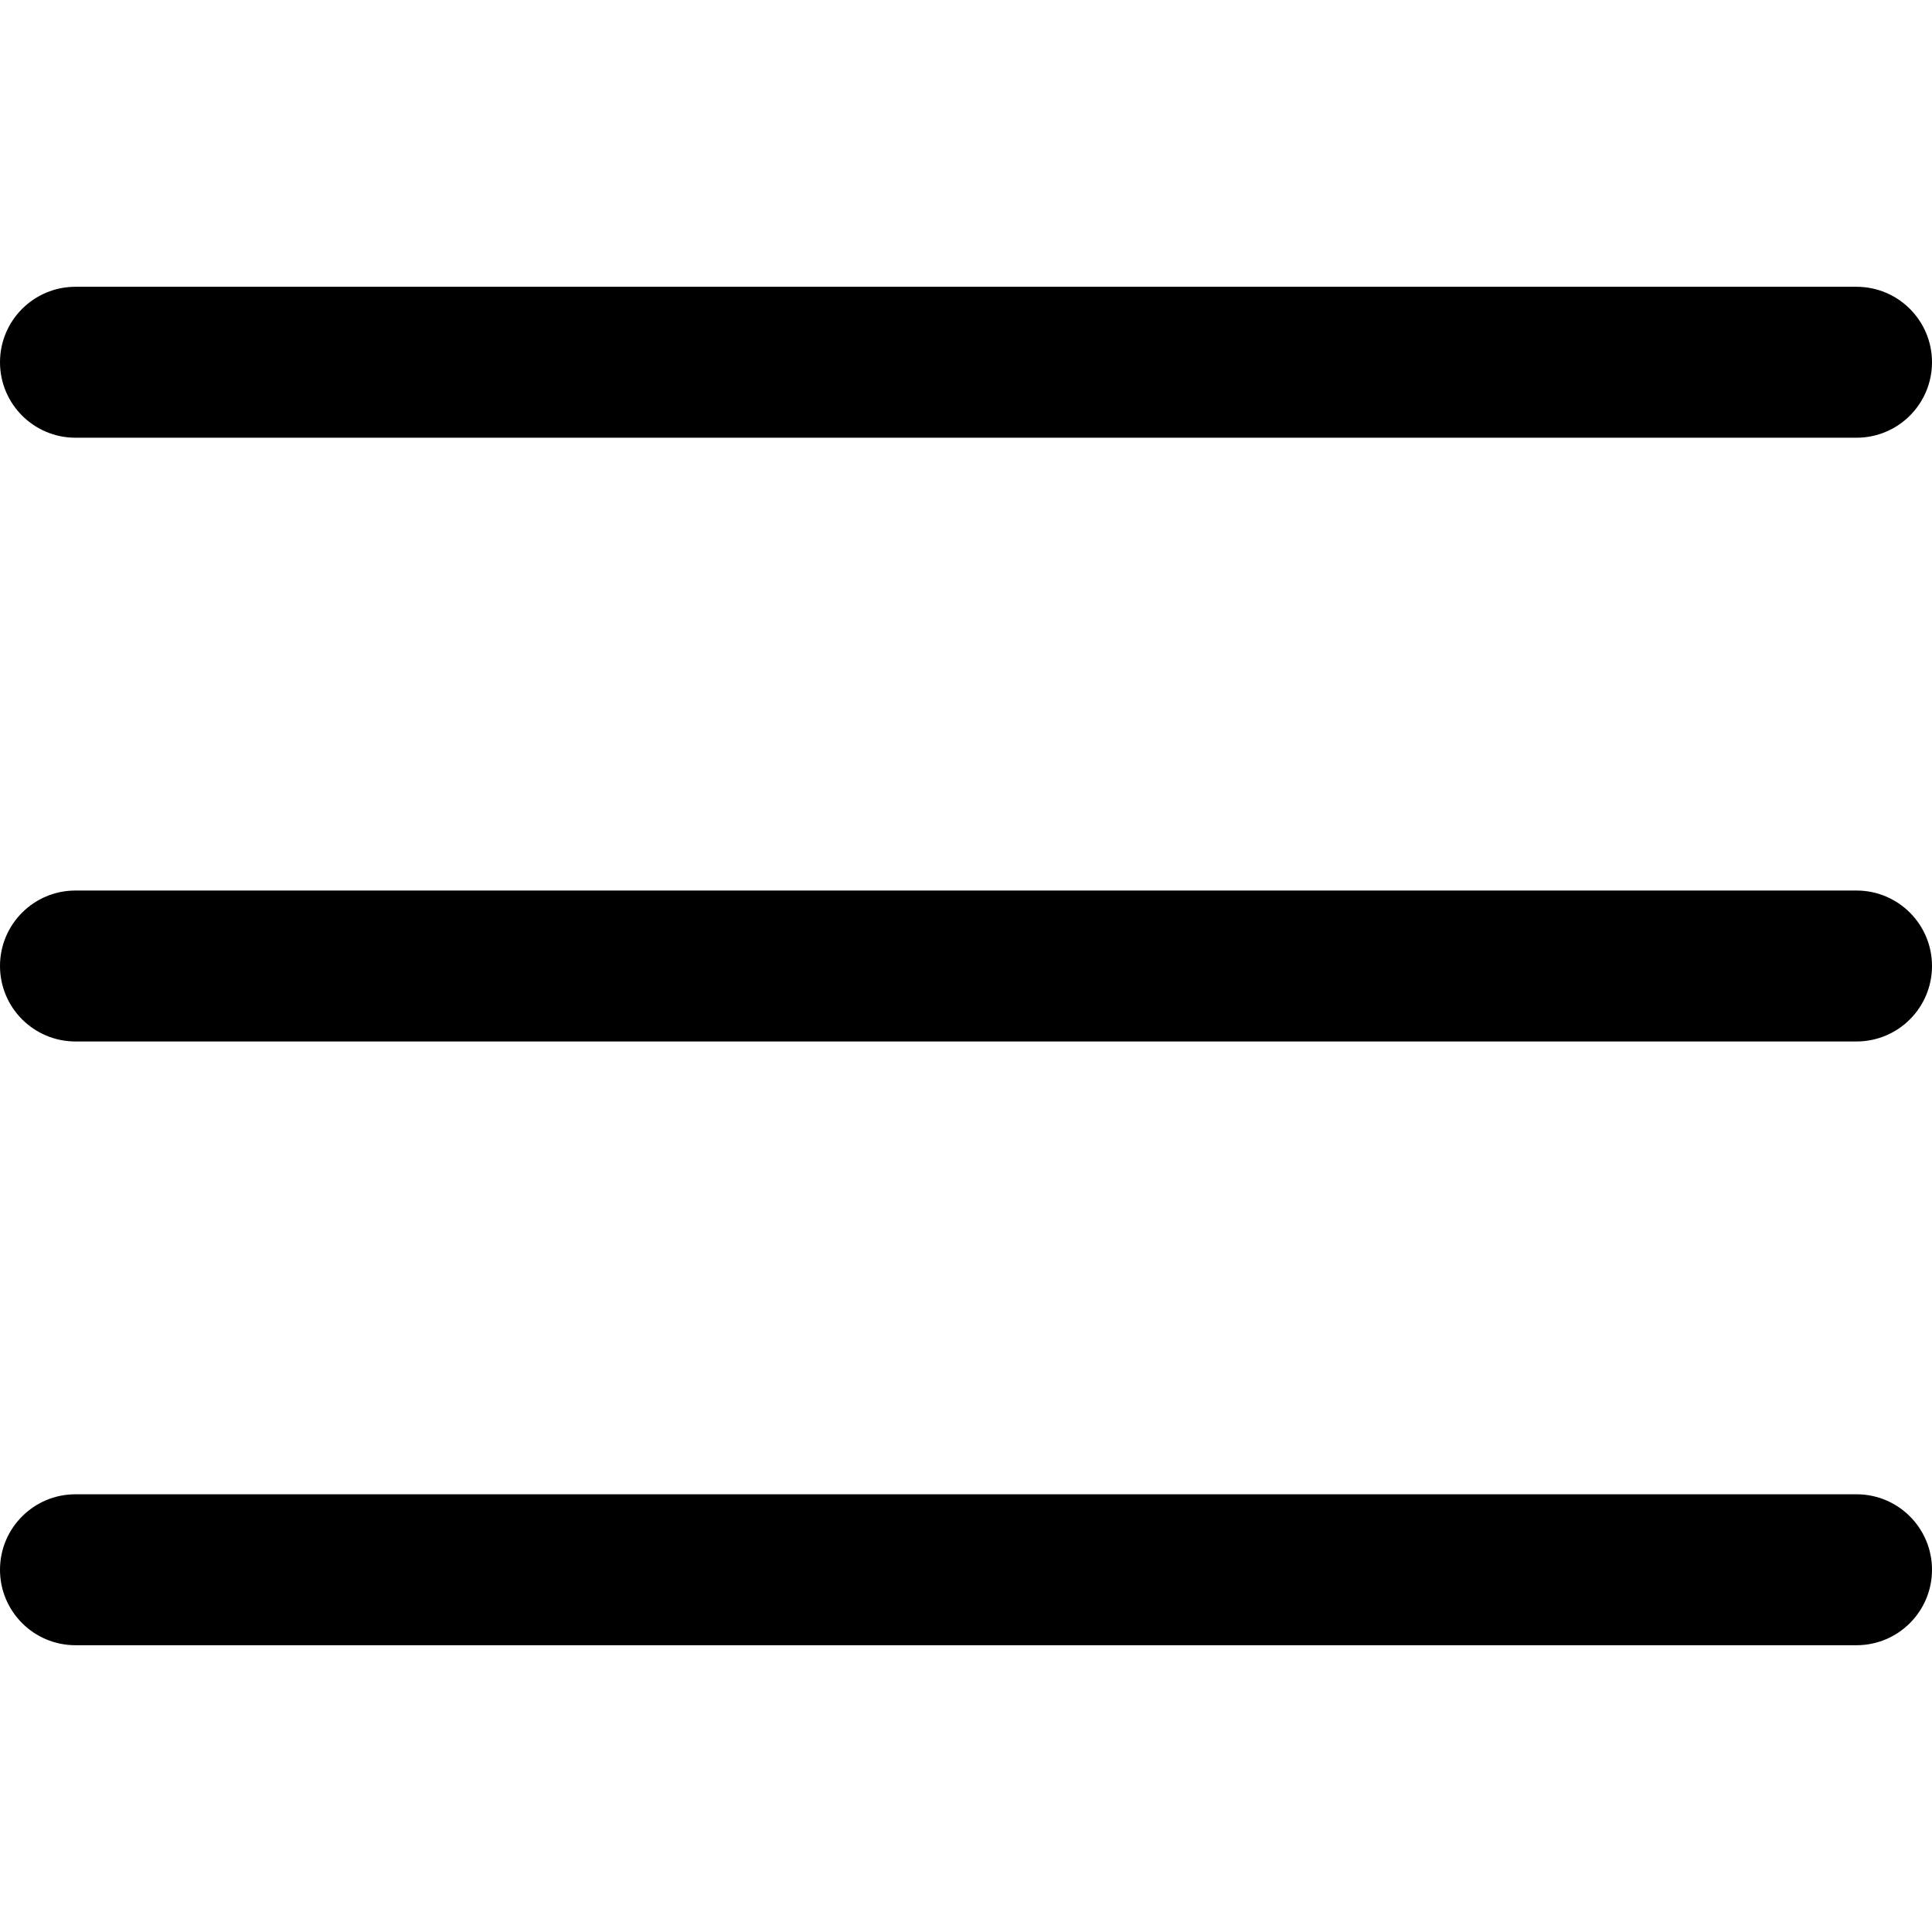
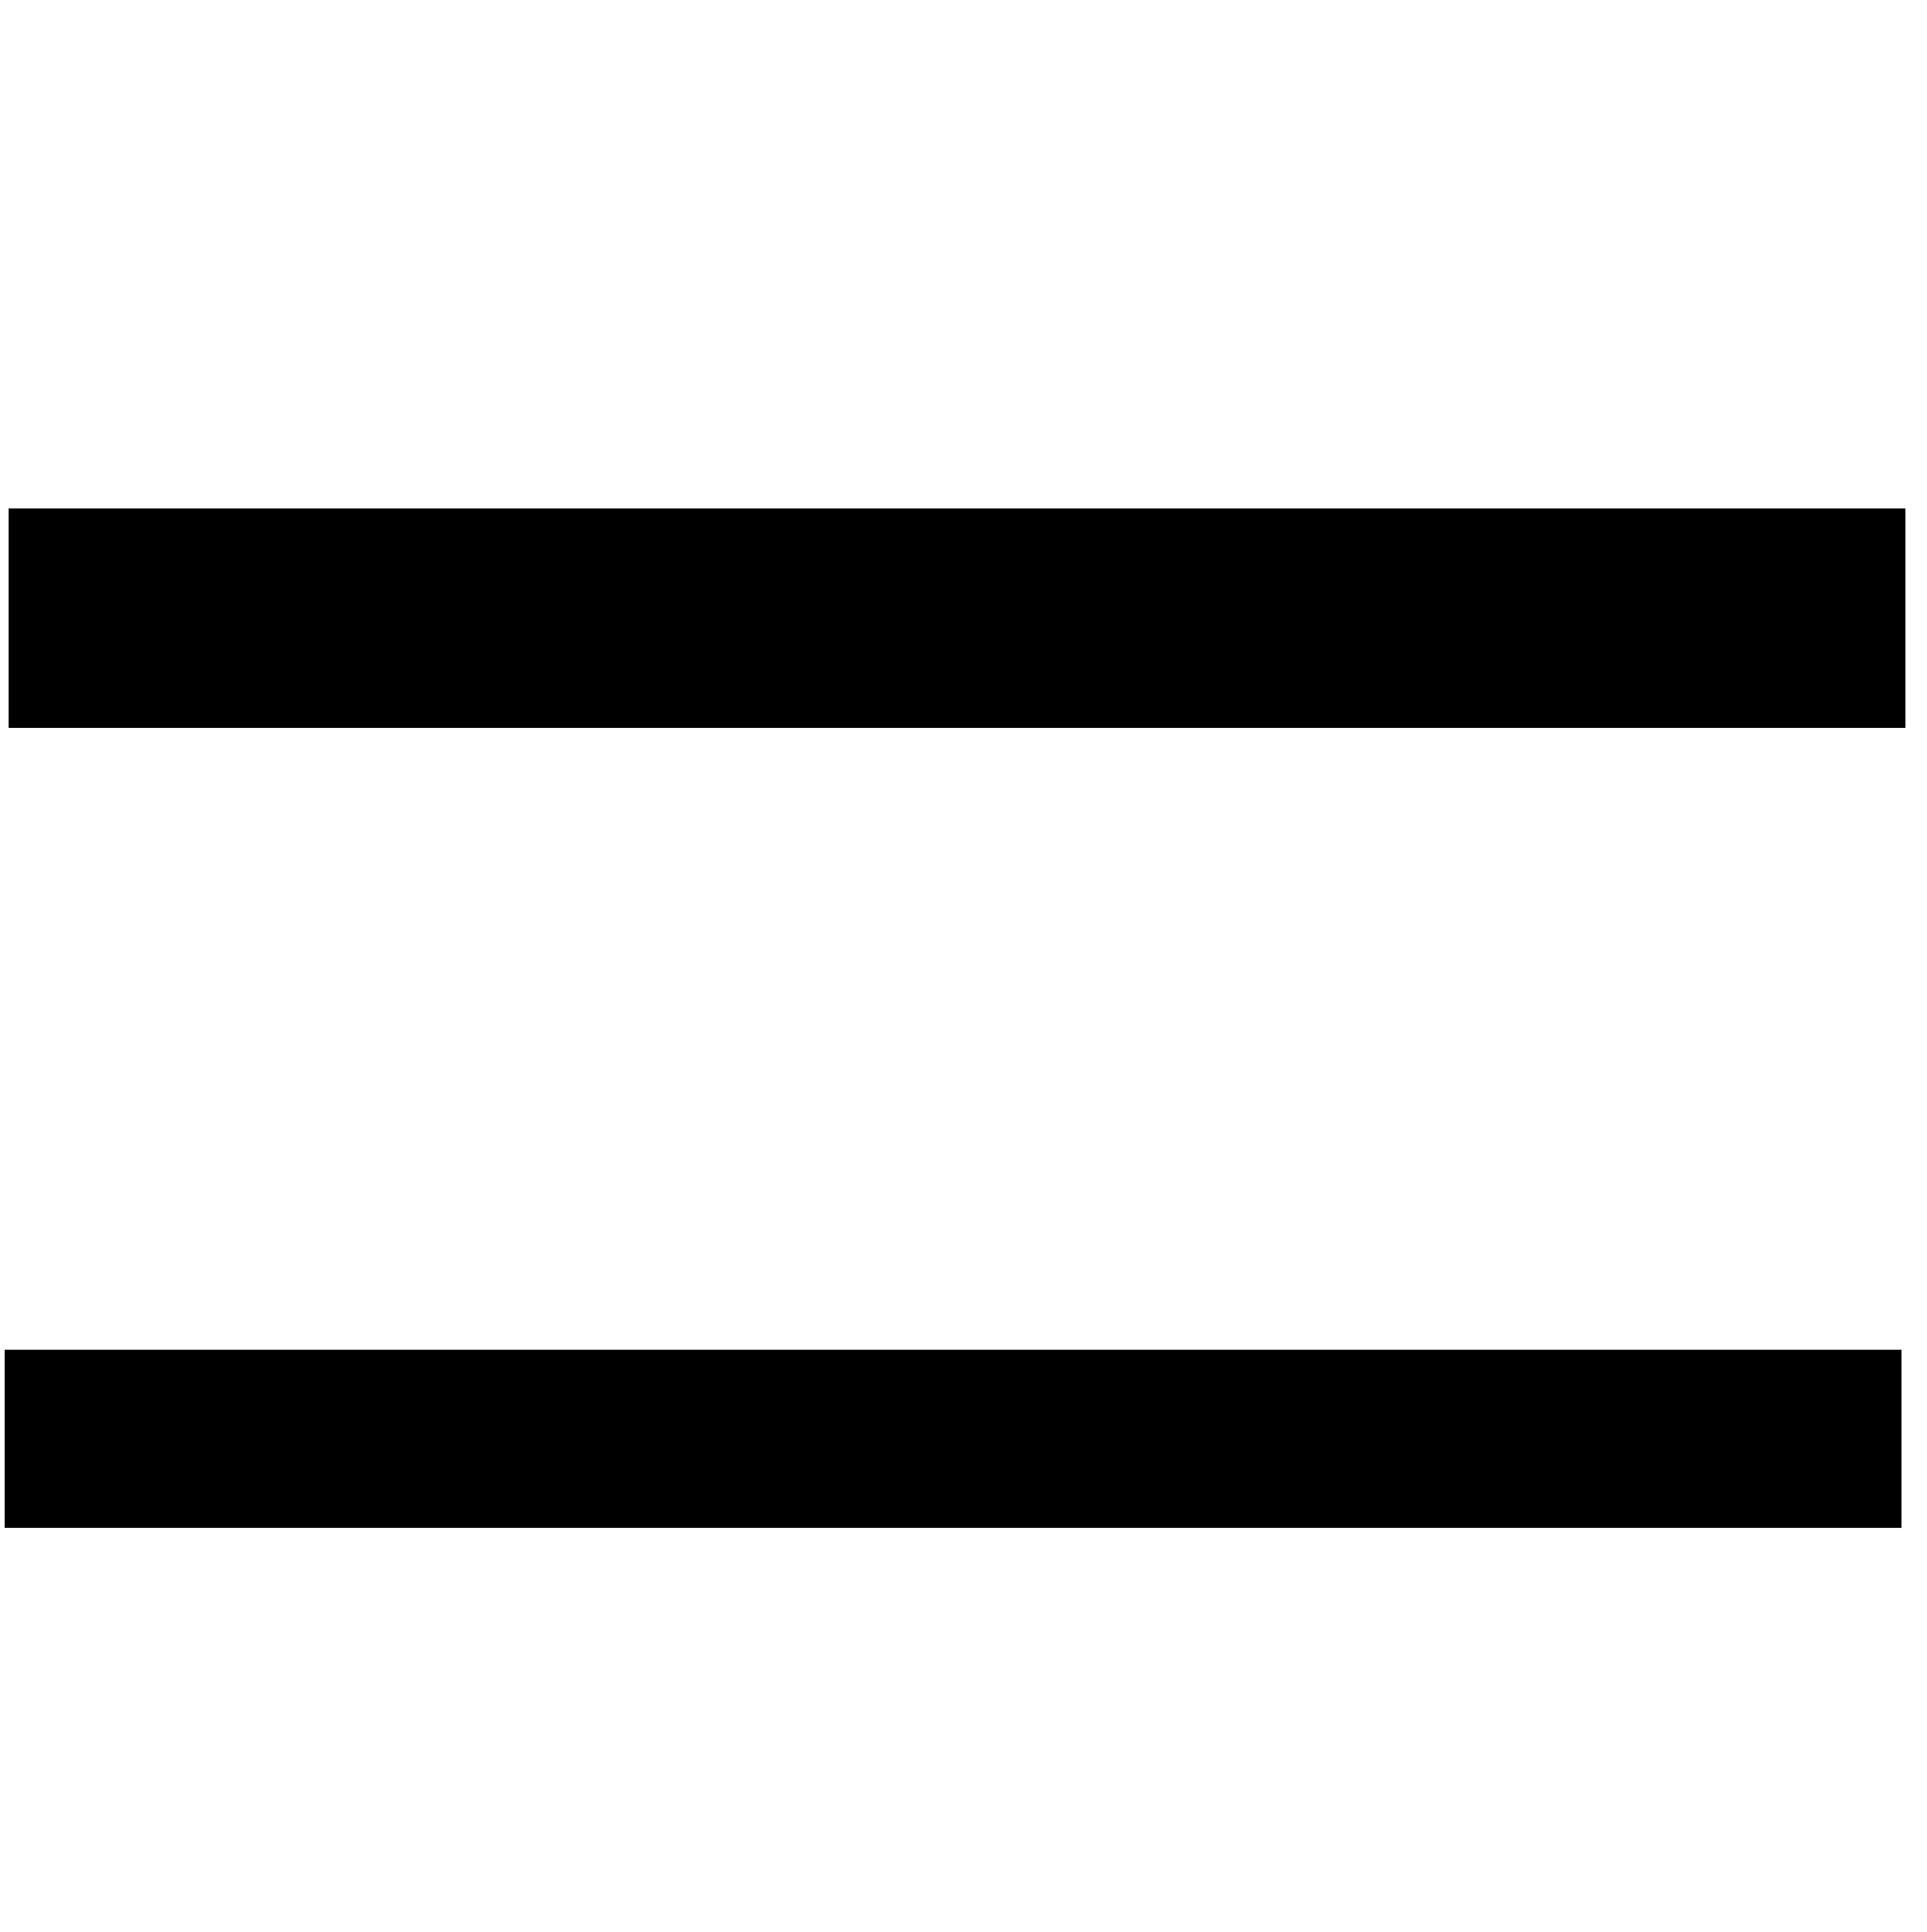
- <svg xmlns="http://www.w3.org/2000/svg" version="1.1" id="Capa_1" x="0px" y="0px" viewBox="0 0 512 512" style="enable-background:new 0 0 512 512;" xml:space="preserve">
-   <g>
-     <g>
-       <path d="M492,236H20c-11.046,0-20,8.954-20,20c0,11.046,8.954,20,20,20h472c11.046,0,20-8.954,20-20S503.046,236,492,236z" />
+ <svg xmlns="http://www.w3.org/2000/svg" id="svg1779" version="1.1" viewBox="0 0 116.656 116.956" height="116.956mm" width="116.656mm">
+   <defs id="defs1773" />
+   <g transform="translate(-46.82184,-90.02186)" id="layer1">
+     <g id="g829">
+       <rect style="opacity:1;fill:#000000;fill-opacity:1;stroke:none;stroke-width:0.273;stroke-miterlimit:4;stroke-dasharray:none;stroke-dashoffset:7.559;stroke-opacity:1" id="rect817" width="114.846" height="13.287" x="47.345" y="120.8" ry="0" />
+       <rect ry="0" y="171.731" x="47.105" height="10.783" width="114.846" id="rect819" style="opacity:1;fill:#000000;fill-opacity:1;stroke:none;stroke-width:0.246;stroke-miterlimit:4;stroke-dasharray:none;stroke-dashoffset:7.559;stroke-opacity:1" />
    </g>
  </g>
-   <g>
-     <g>
-       <path d="M492,76H20C8.954,76,0,84.954,0,96s8.954,20,20,20h472c11.046,0,20-8.954,20-20S503.046,76,492,76z" />
-     </g>
-   </g>
-   <g>
-     <g>
-       <path d="M492,396H20c-11.046,0-20,8.954-20,20c0,11.046,8.954,20,20,20h472c11.046,0,20-8.954,20-20    C512,404.954,503.046,396,492,396z" />
-     </g>
-   </g>
-   <g>
- </g>
-   <g>
- </g>
-   <g>
- </g>
-   <g>
- </g>
-   <g>
- </g>
-   <g>
- </g>
-   <g>
- </g>
-   <g>
- </g>
-   <g>
- </g>
-   <g>
- </g>
-   <g>
- </g>
-   <g>
- </g>
-   <g>
- </g>
-   <g>
- </g>
-   <g>
- </g>
</svg>
